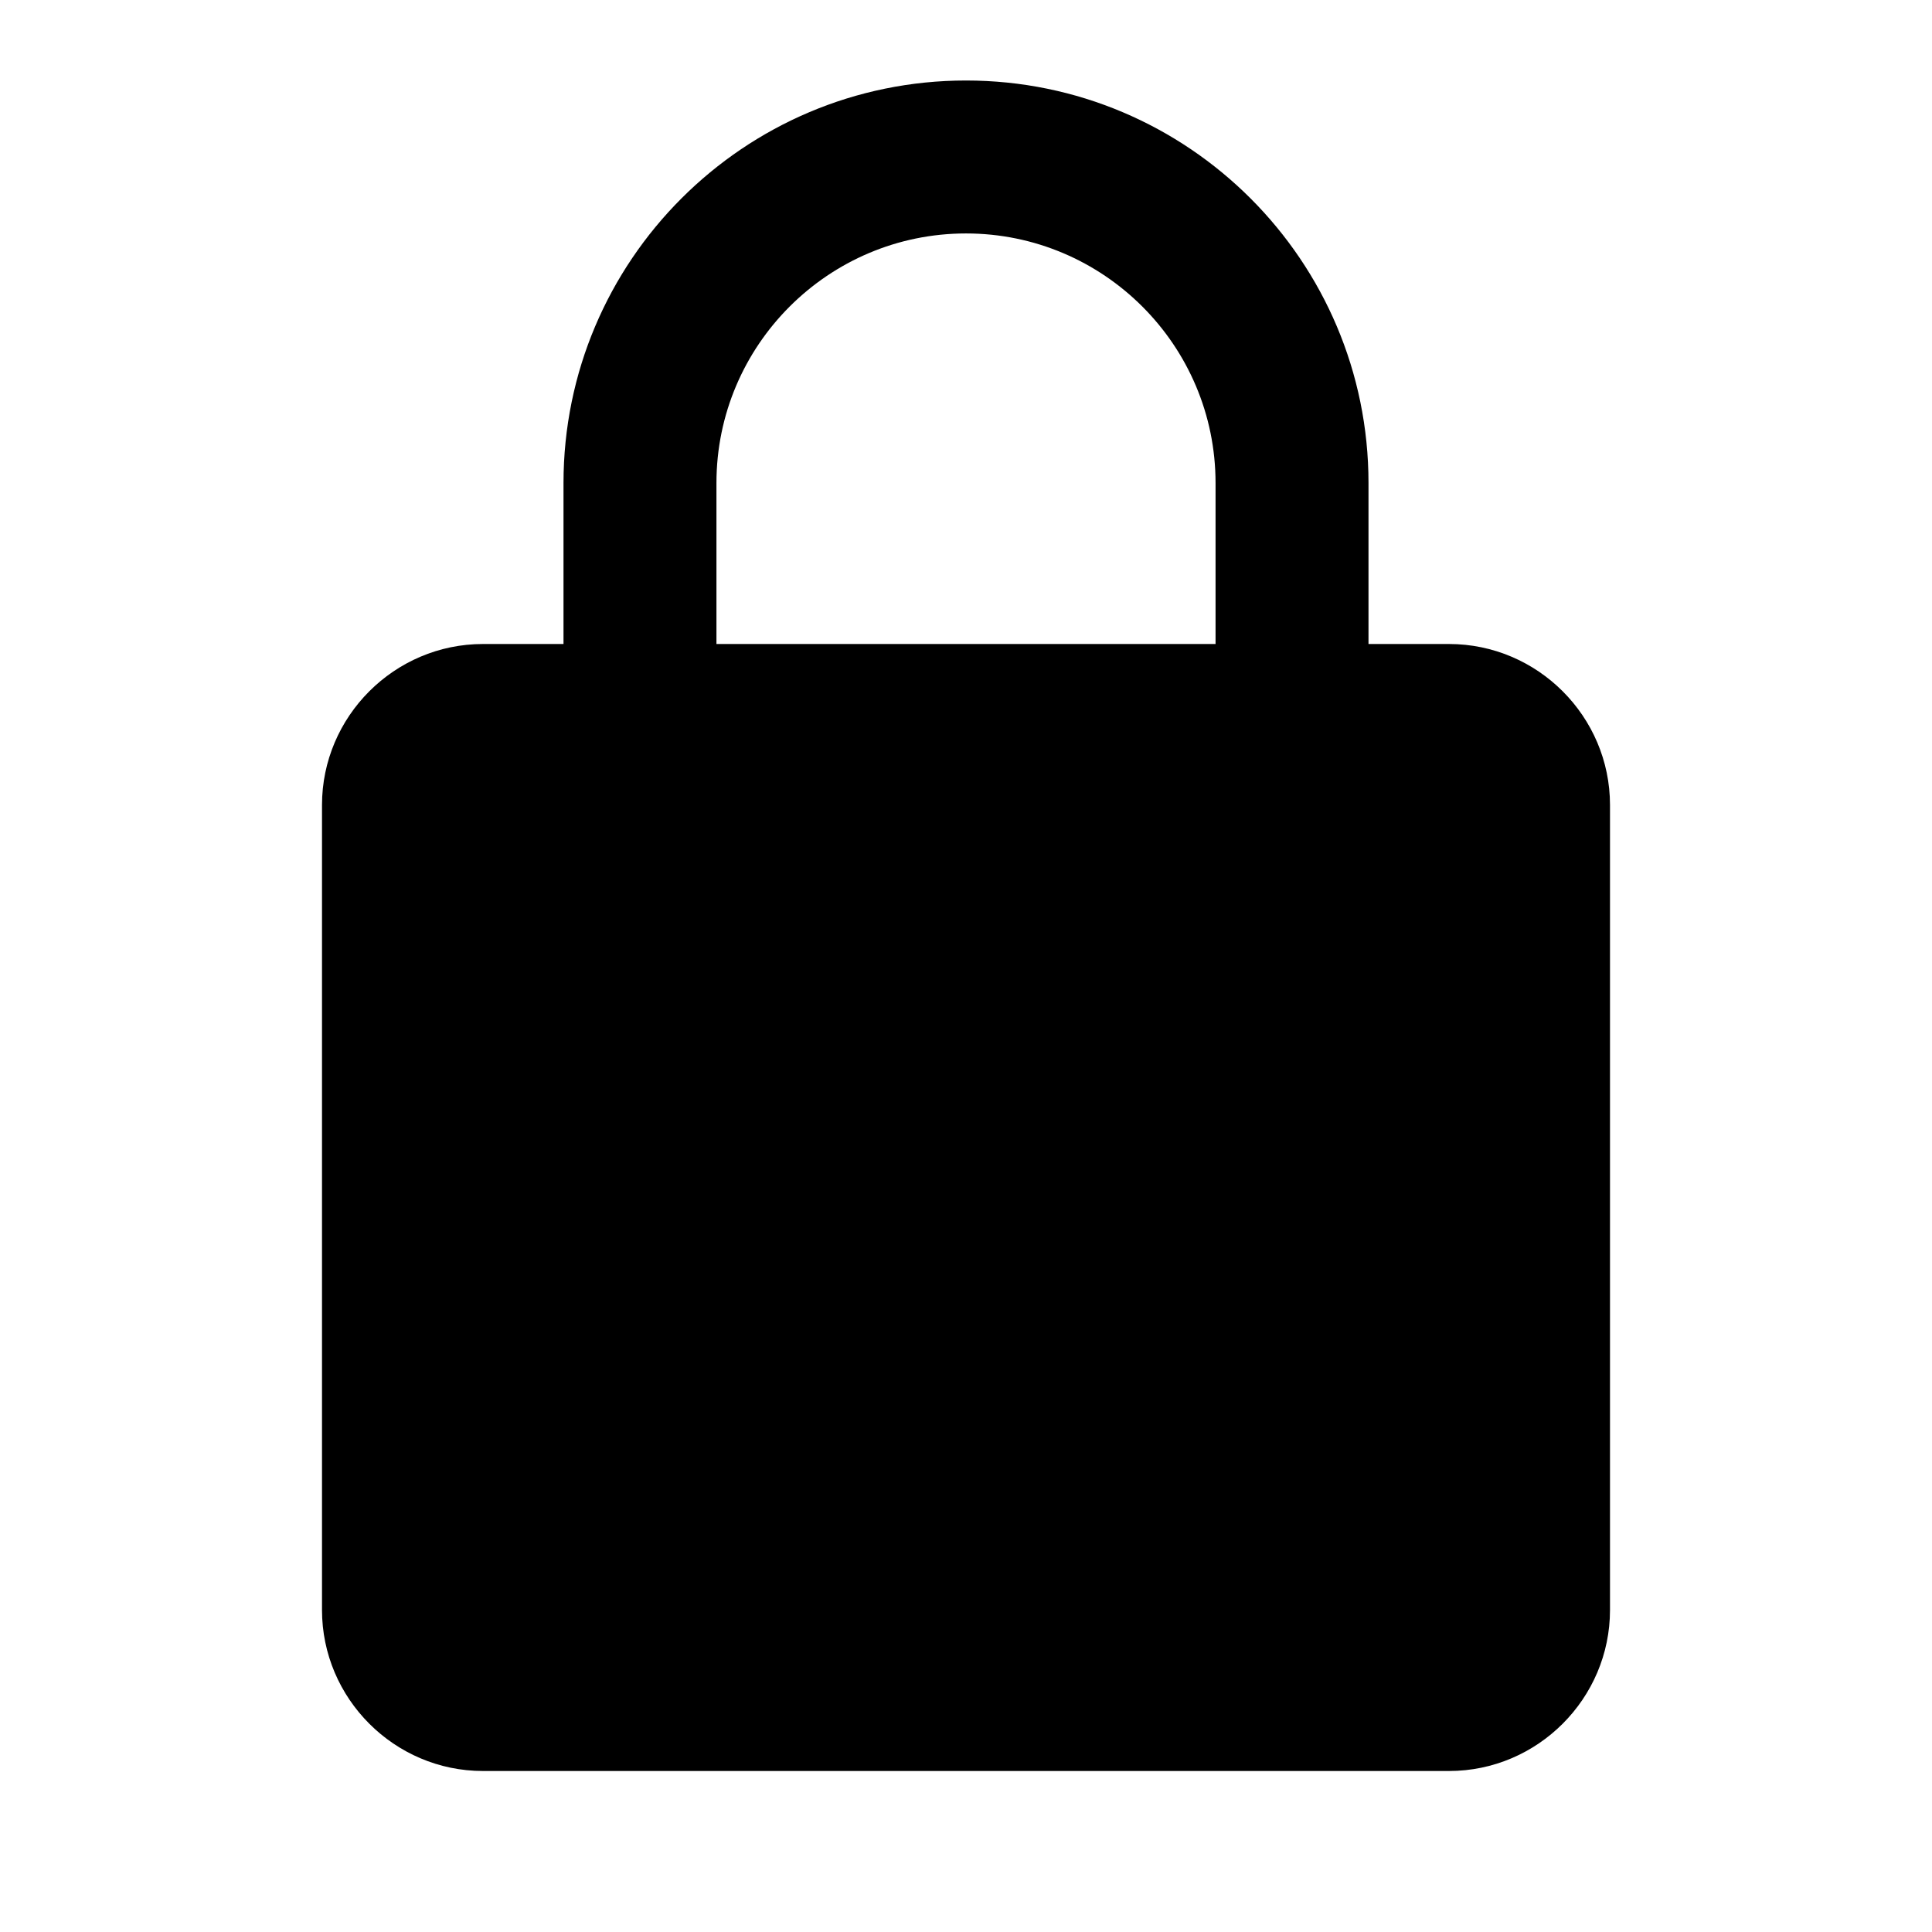
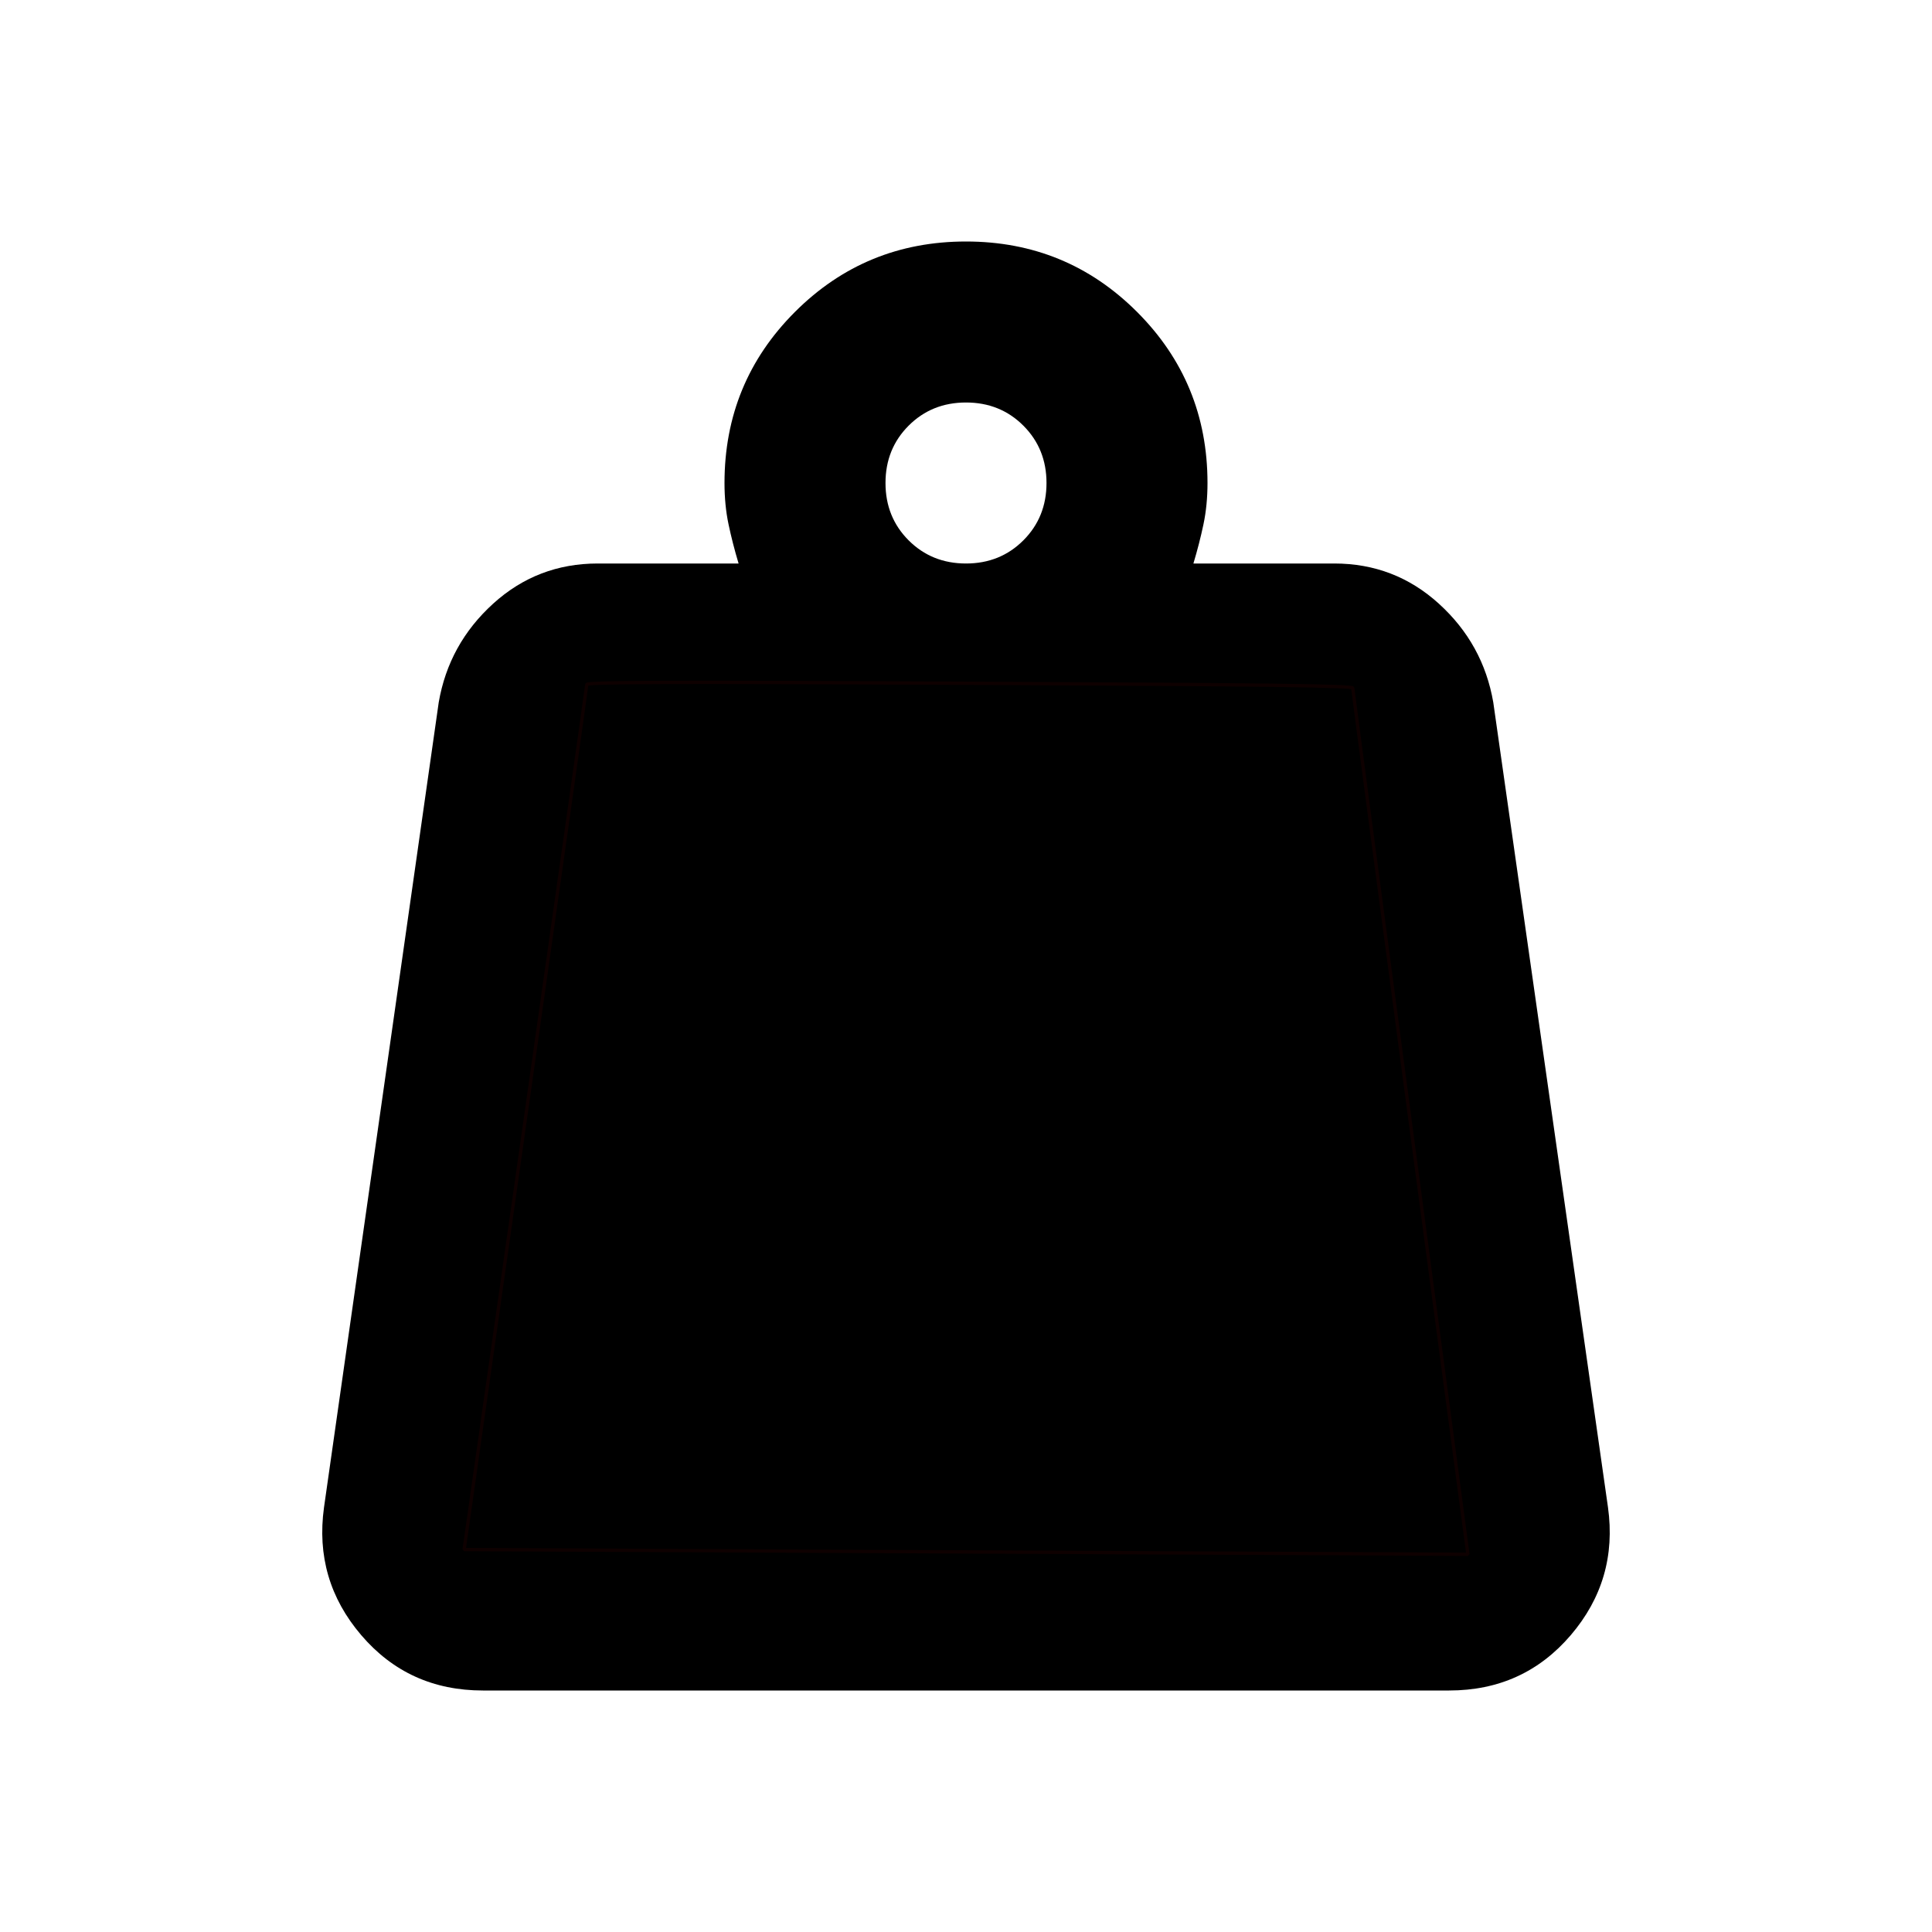
- <svg xmlns="http://www.w3.org/2000/svg" height="24" viewBox="0 0 24 24" width="24">
-   <path d="M0 0h24v24H0z" fill="none" />
-   <path d="M18 8h-1V6c0-2.76-2.24-5-5-5S7 3.24 7 6v2H6c-1.1 0-2 .9-2 2v10c0 1.1.9 2 2 2h12c1.1 0 2-.9 2-2V10c0-1.1-.9-2-2-2z m-6 9z m3.1-9H8.9V6c0-1.71 1.39-3.1 3.1-3.1 1.71 0 3.1 1.39 3.1 3.1v2z" />
+ <svg xmlns="http://www.w3.org/2000/svg" width="24" height="24" fill="#000000" version="1.1" viewBox="0 -960 960 960">
+   <path d="m240-200h480l-57-400h-366zm240-480q17 0 28.5-11.5t11.5-28.5-11.5-28.5-28.5-11.5-28.5 11.5-11.5 28.5 11.5 28.5 28.5 11.5zm113 0h70q30 0 52 20t27 49l57 400q5 36-18.5 63.5t-60.5 27.5h-480q-37 0-60.5-27.5t-18.5-63.5l57-400q5-29 27-49t52-20h70q-3-10-5-19.5t-2-20.5q0-50 35-85t85-35 85 35 35 85q0 11-2 20.5t-5 19.5zm-353 480h480z" />
+   <path d="m261.07-404.19c16.748-117.79 30.472-214.85 30.498-215.68 0.037-1.206 38.901-1.333 190.32-0.622 151.41 0.711 190.28 1.203 190.3 2.409 0.019 0.834 12.897 98.014 28.619 215.96l28.585 214.44-498.77-2.343z" fill="#000" stroke="#0e0000" stroke-linecap="round" stroke-linejoin="bevel" stroke-width="1.641" />
</svg>
